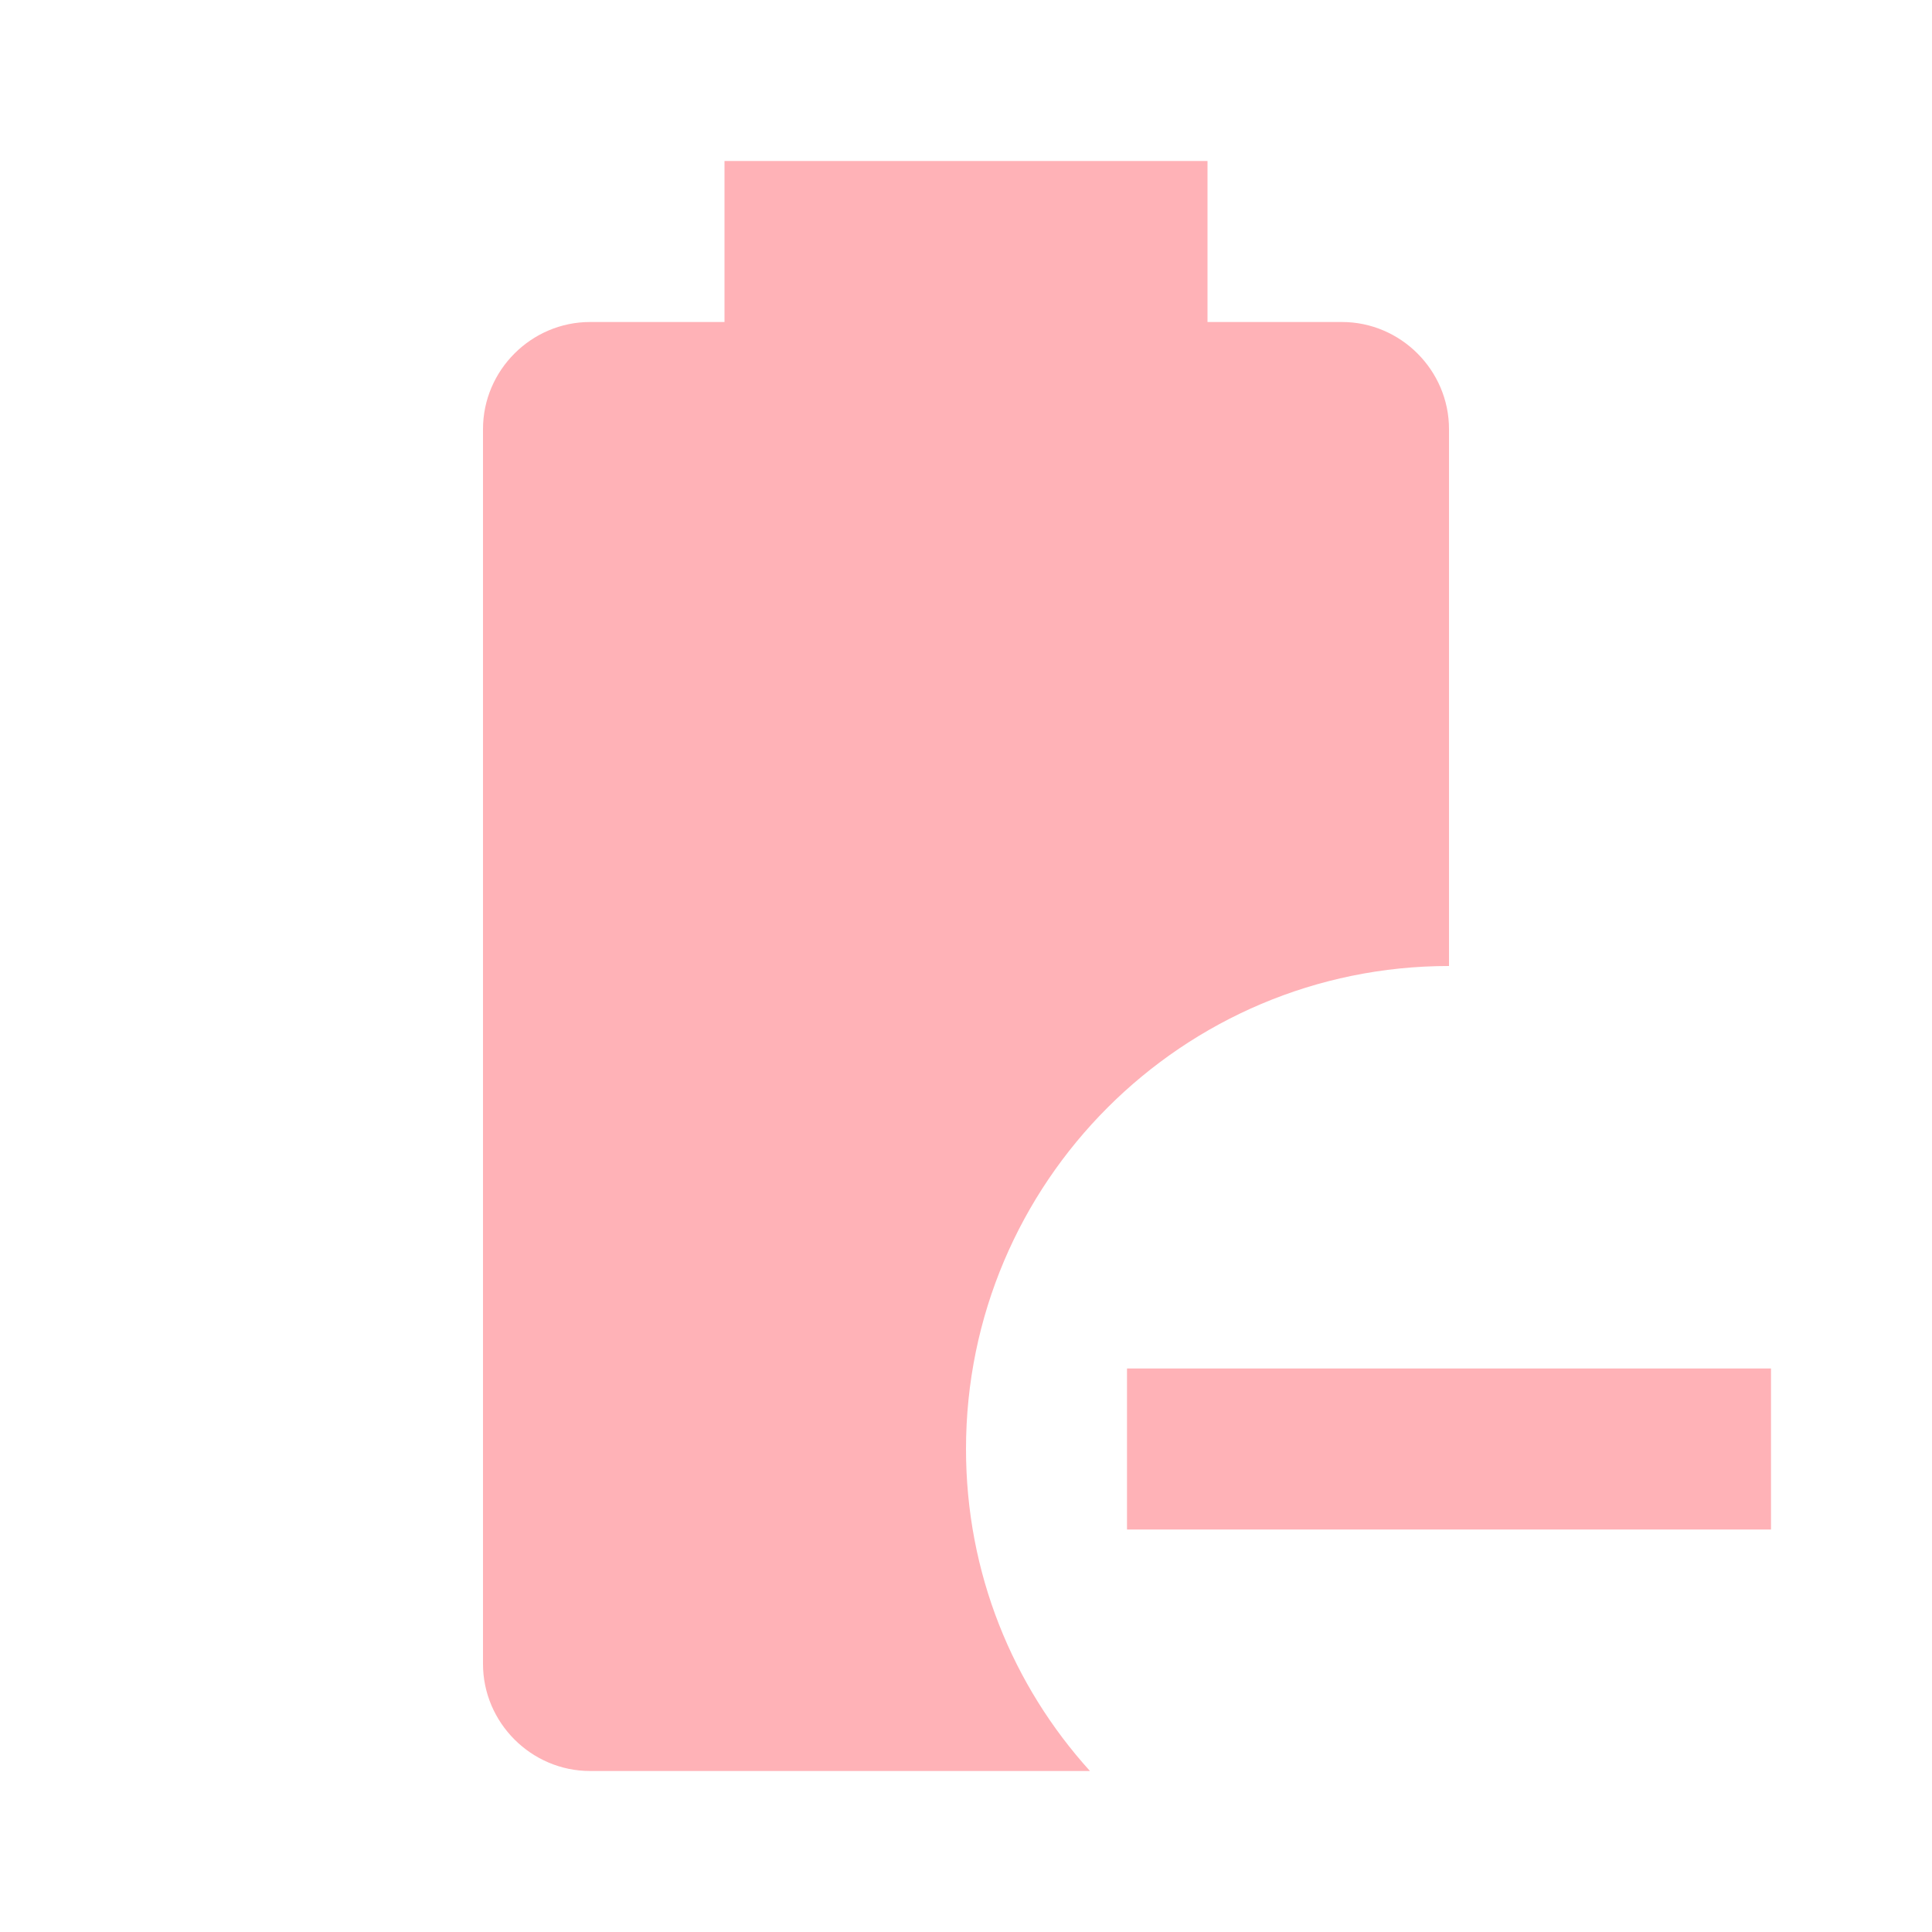
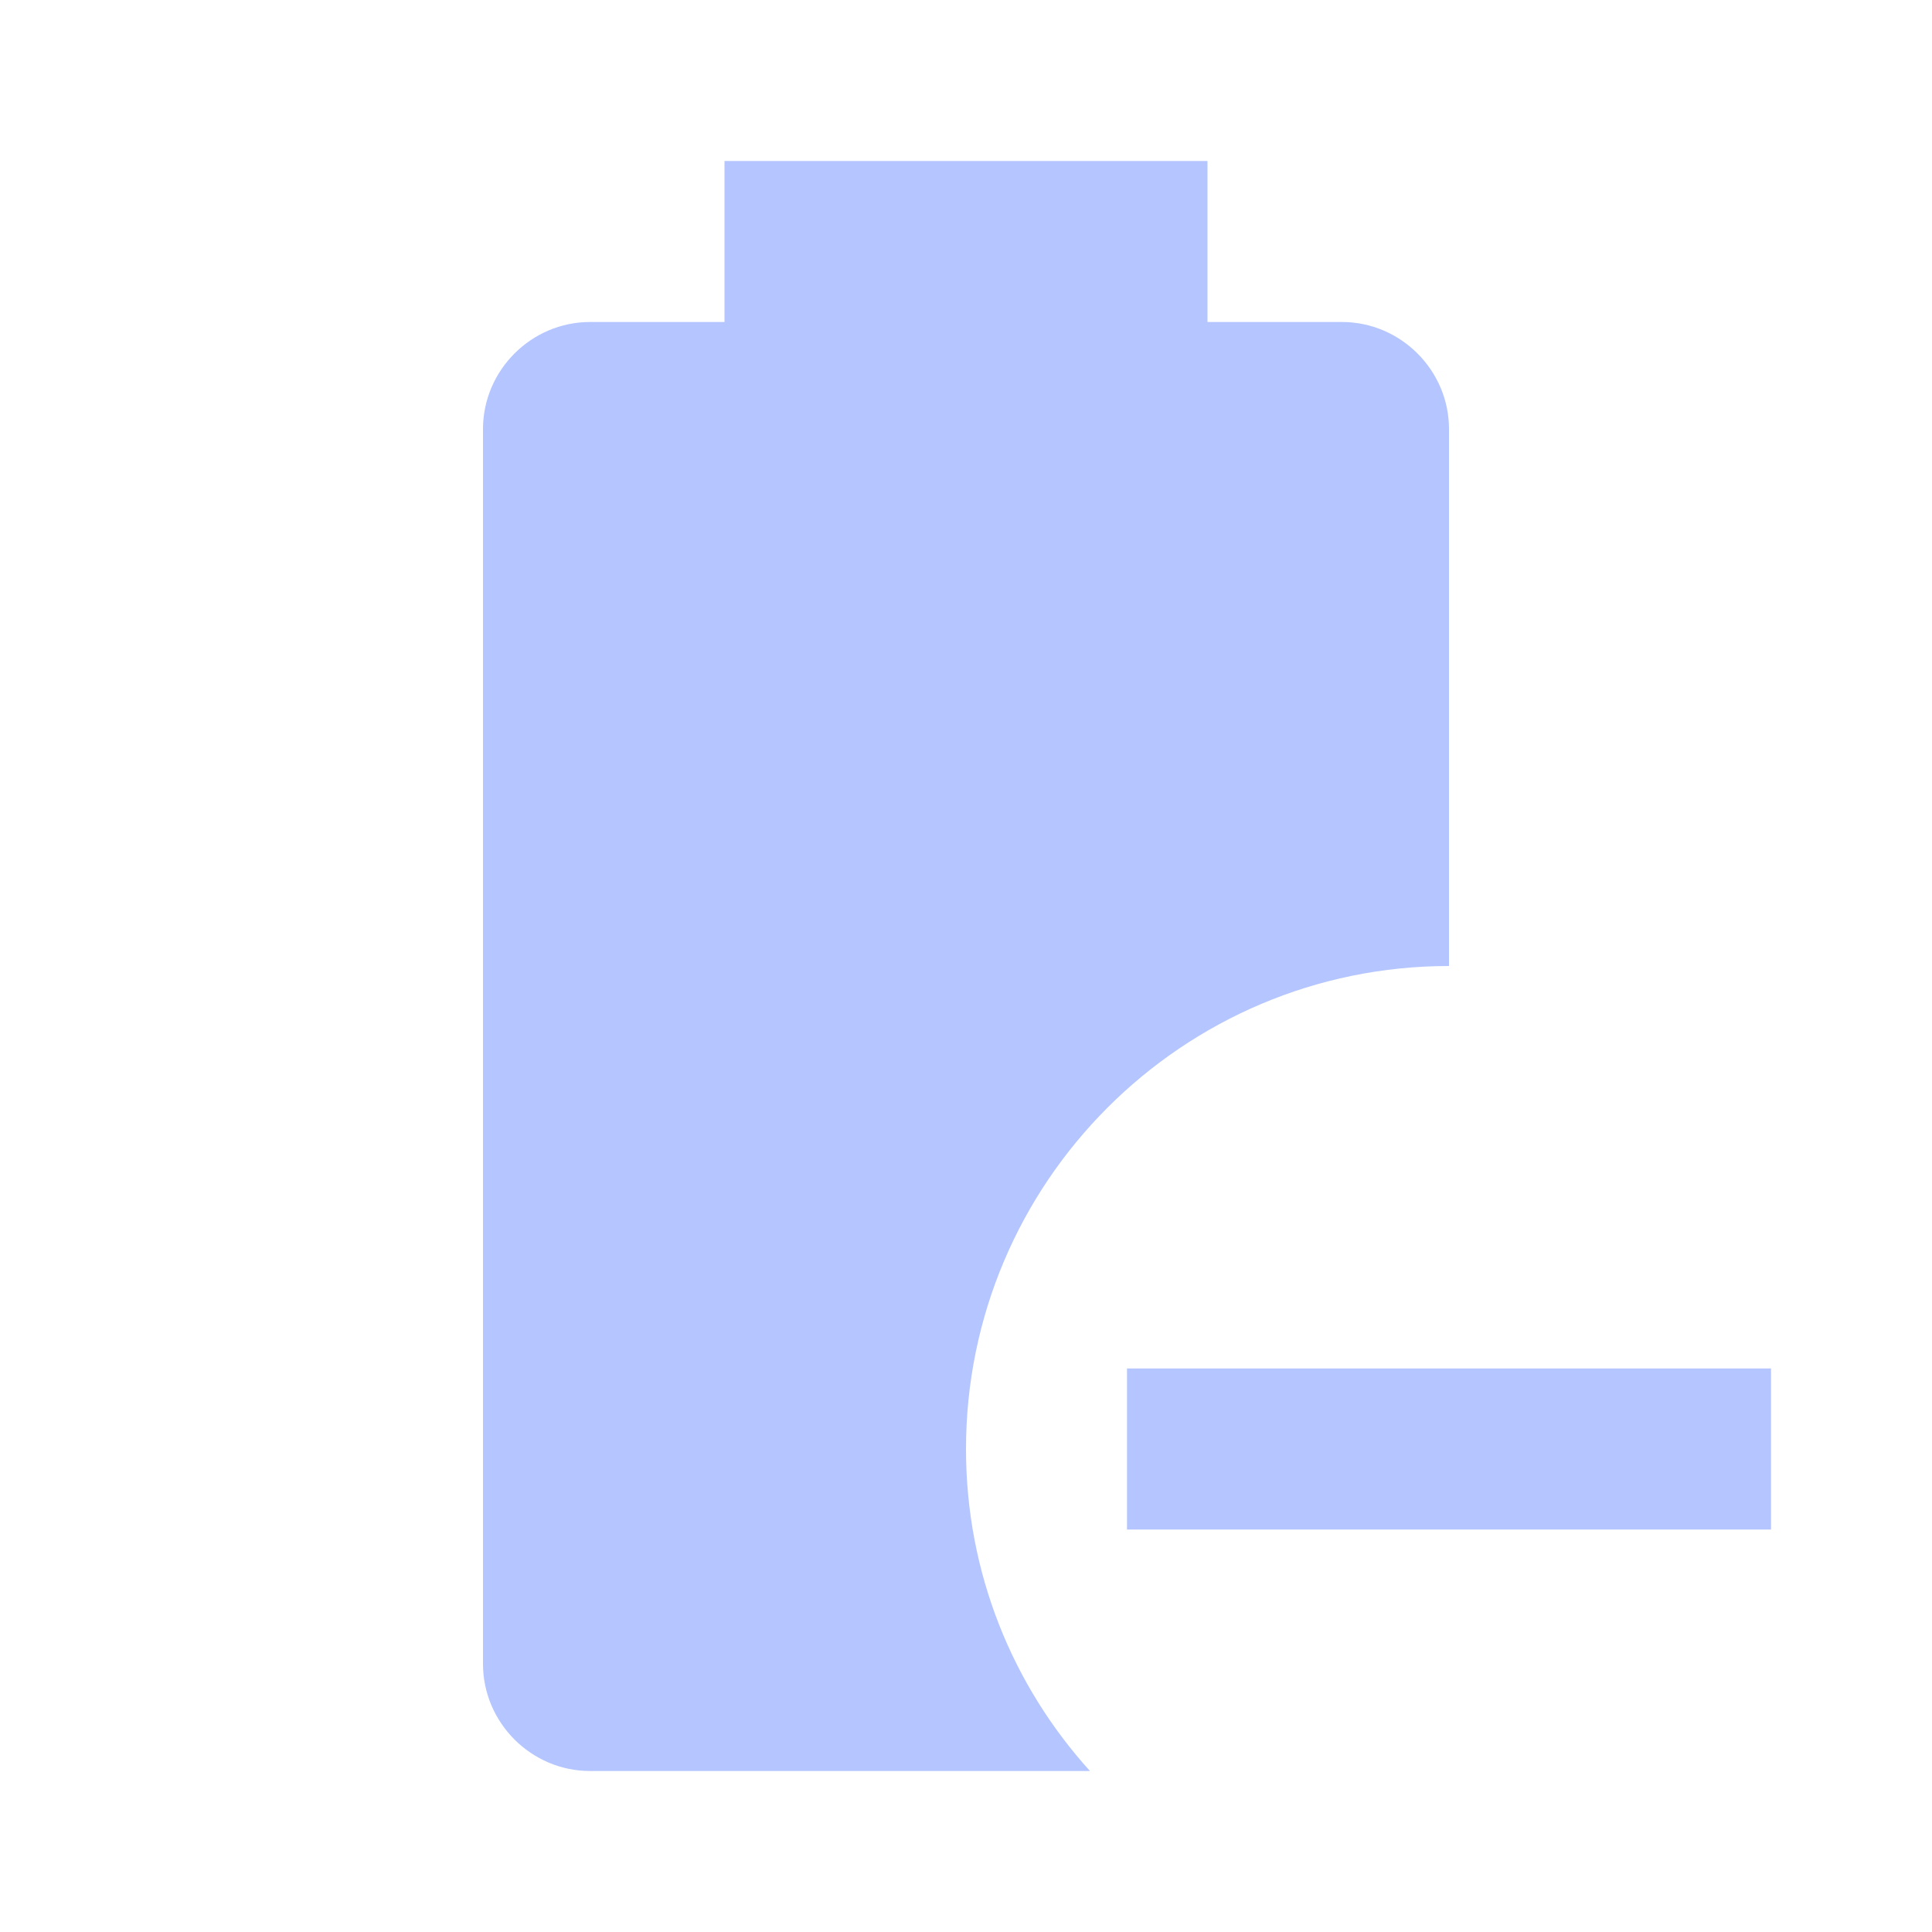
- <svg xmlns="http://www.w3.org/2000/svg" fill="#FFB2B7" preserveAspectRatio="xMidYMid meet" id="mdi-battery-minus" viewBox="0 0 24 24">
+ <svg xmlns="http://www.w3.org/2000/svg" fill="#B4C5FF" preserveAspectRatio="xMidYMid meet" id="mdi-battery-minus" viewBox="0 0 24 24">
  <path d="M13.54 22H7.33C6.6 22 6 21.4 6 20.67V5.33C6 4.6 6.6 4 7.33 4H9V2H15V4H16.67C17.4 4 18 4.6 18 5.33V12C14.69 12 12 14.69 12 18C12 19.54 12.58 20.94 13.54 22M22 17V19H14V17H22Z" />
</svg>
